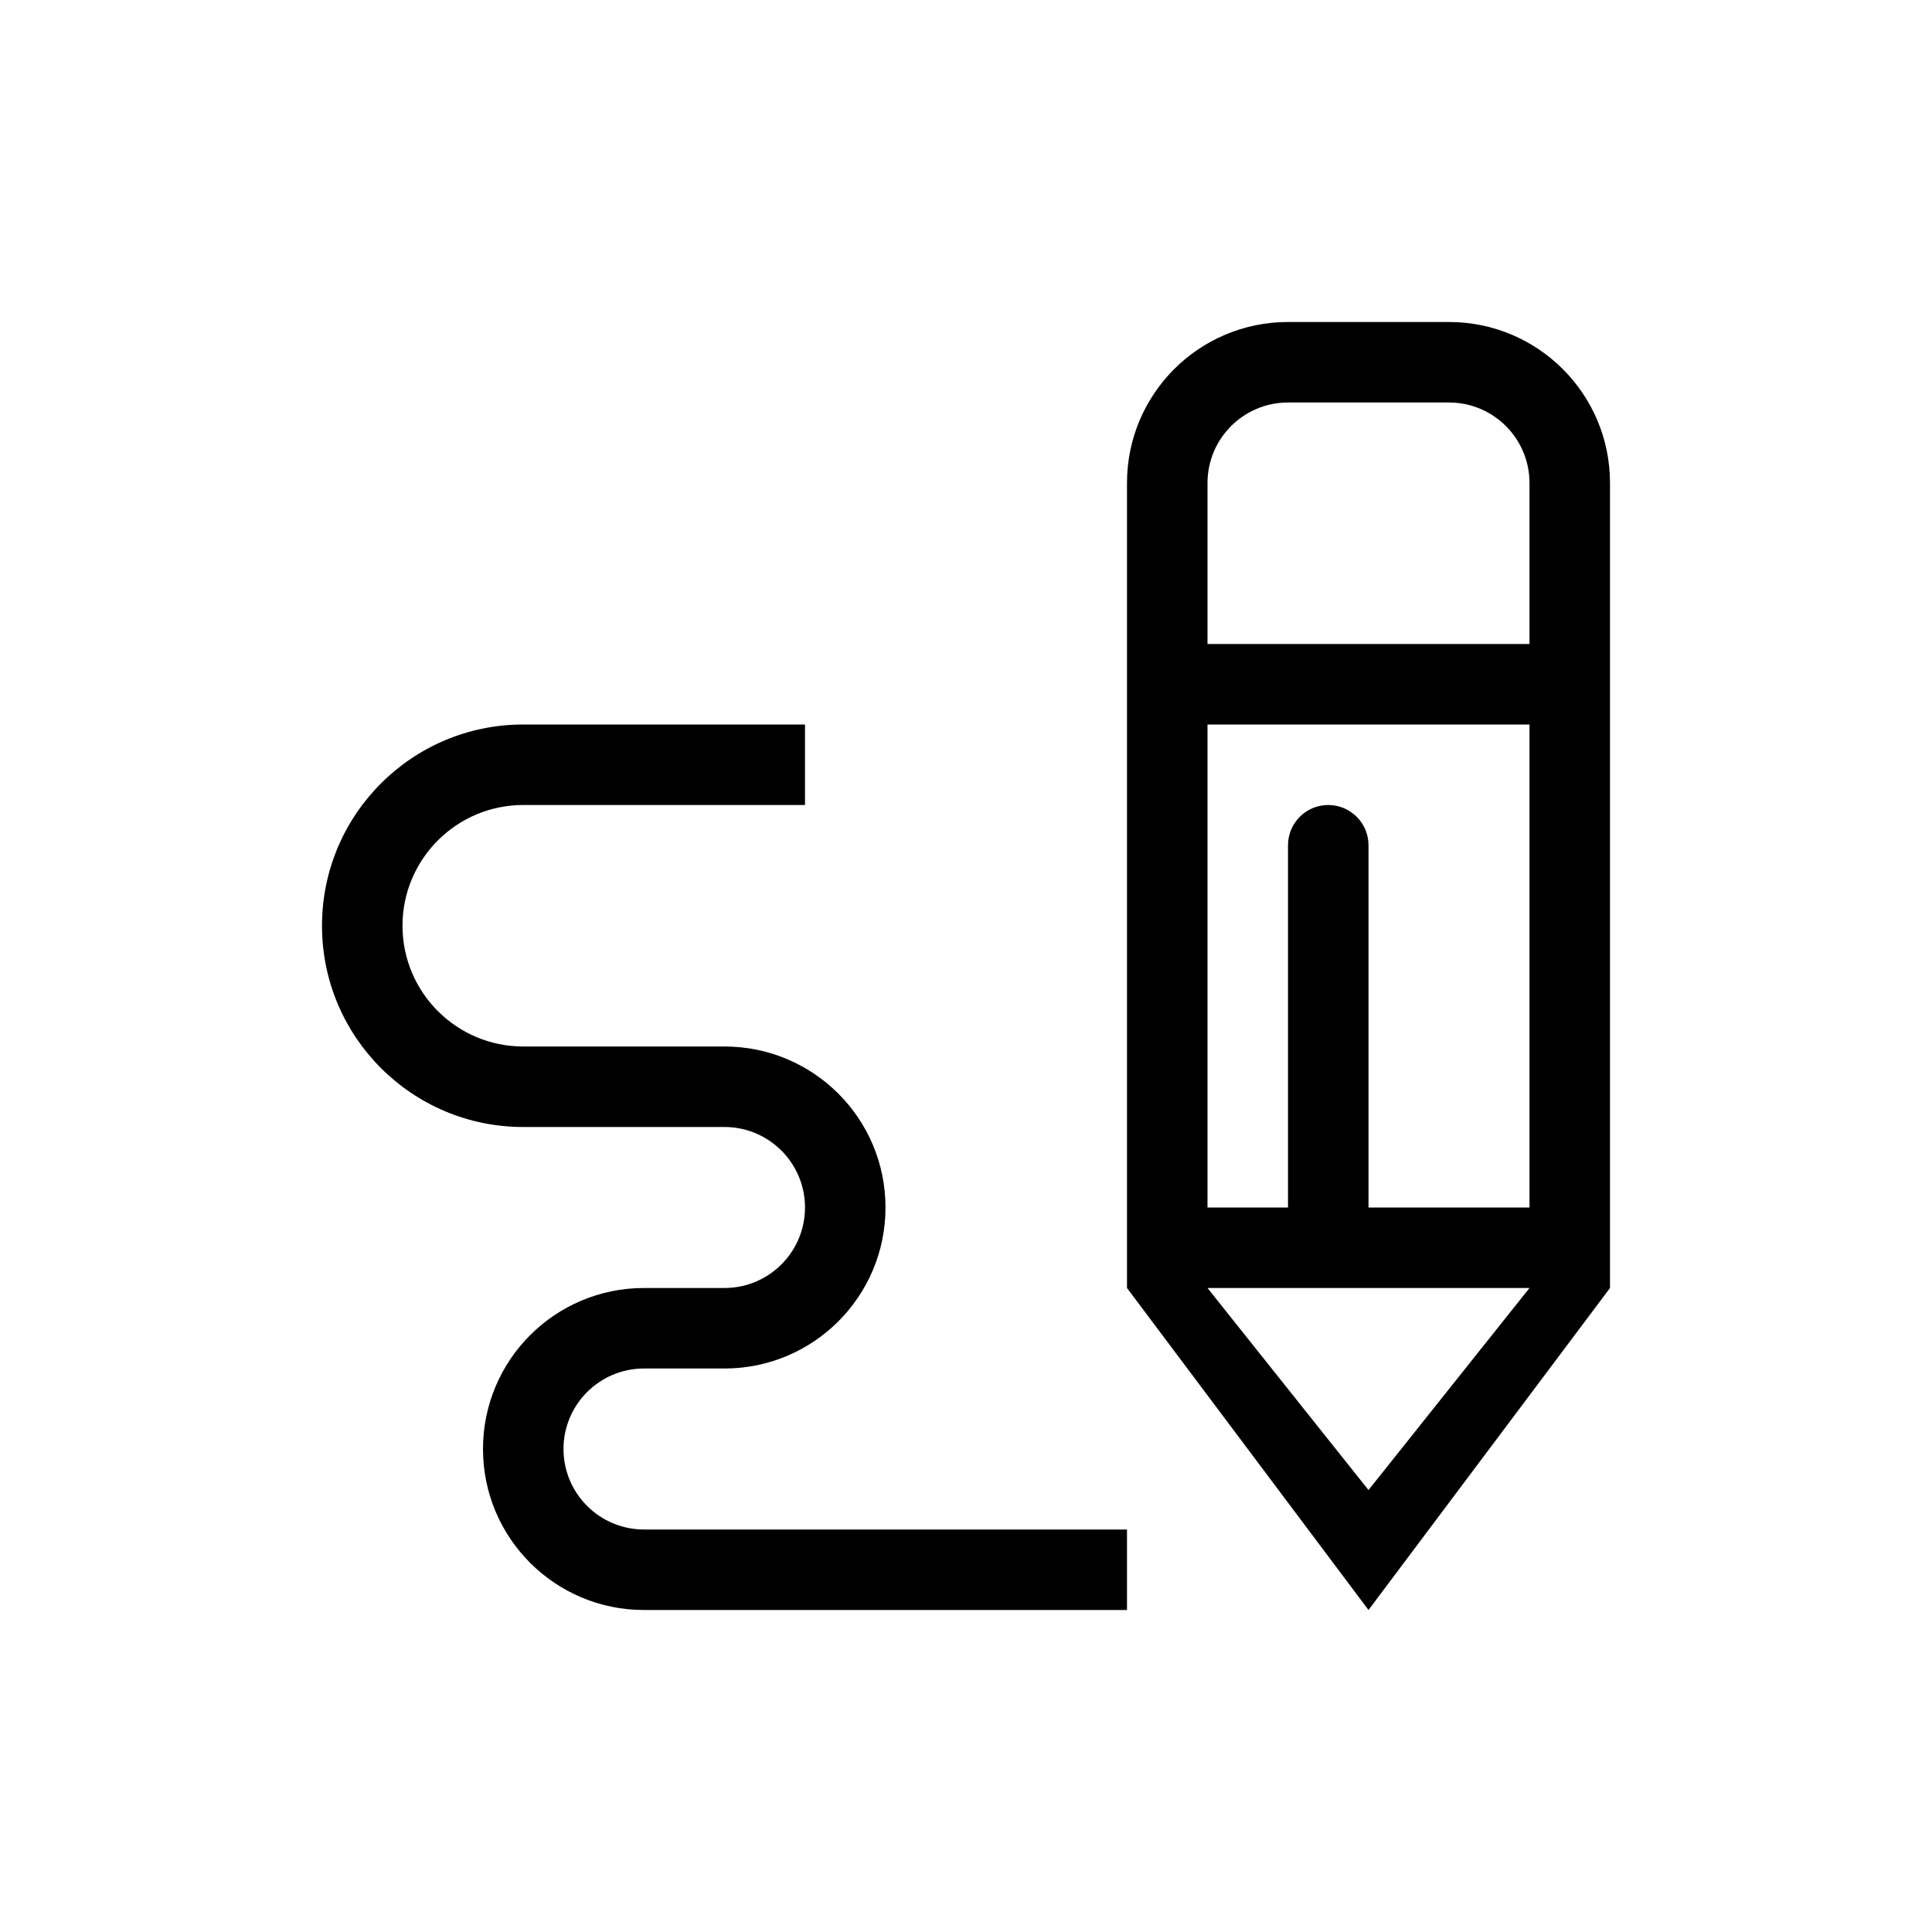
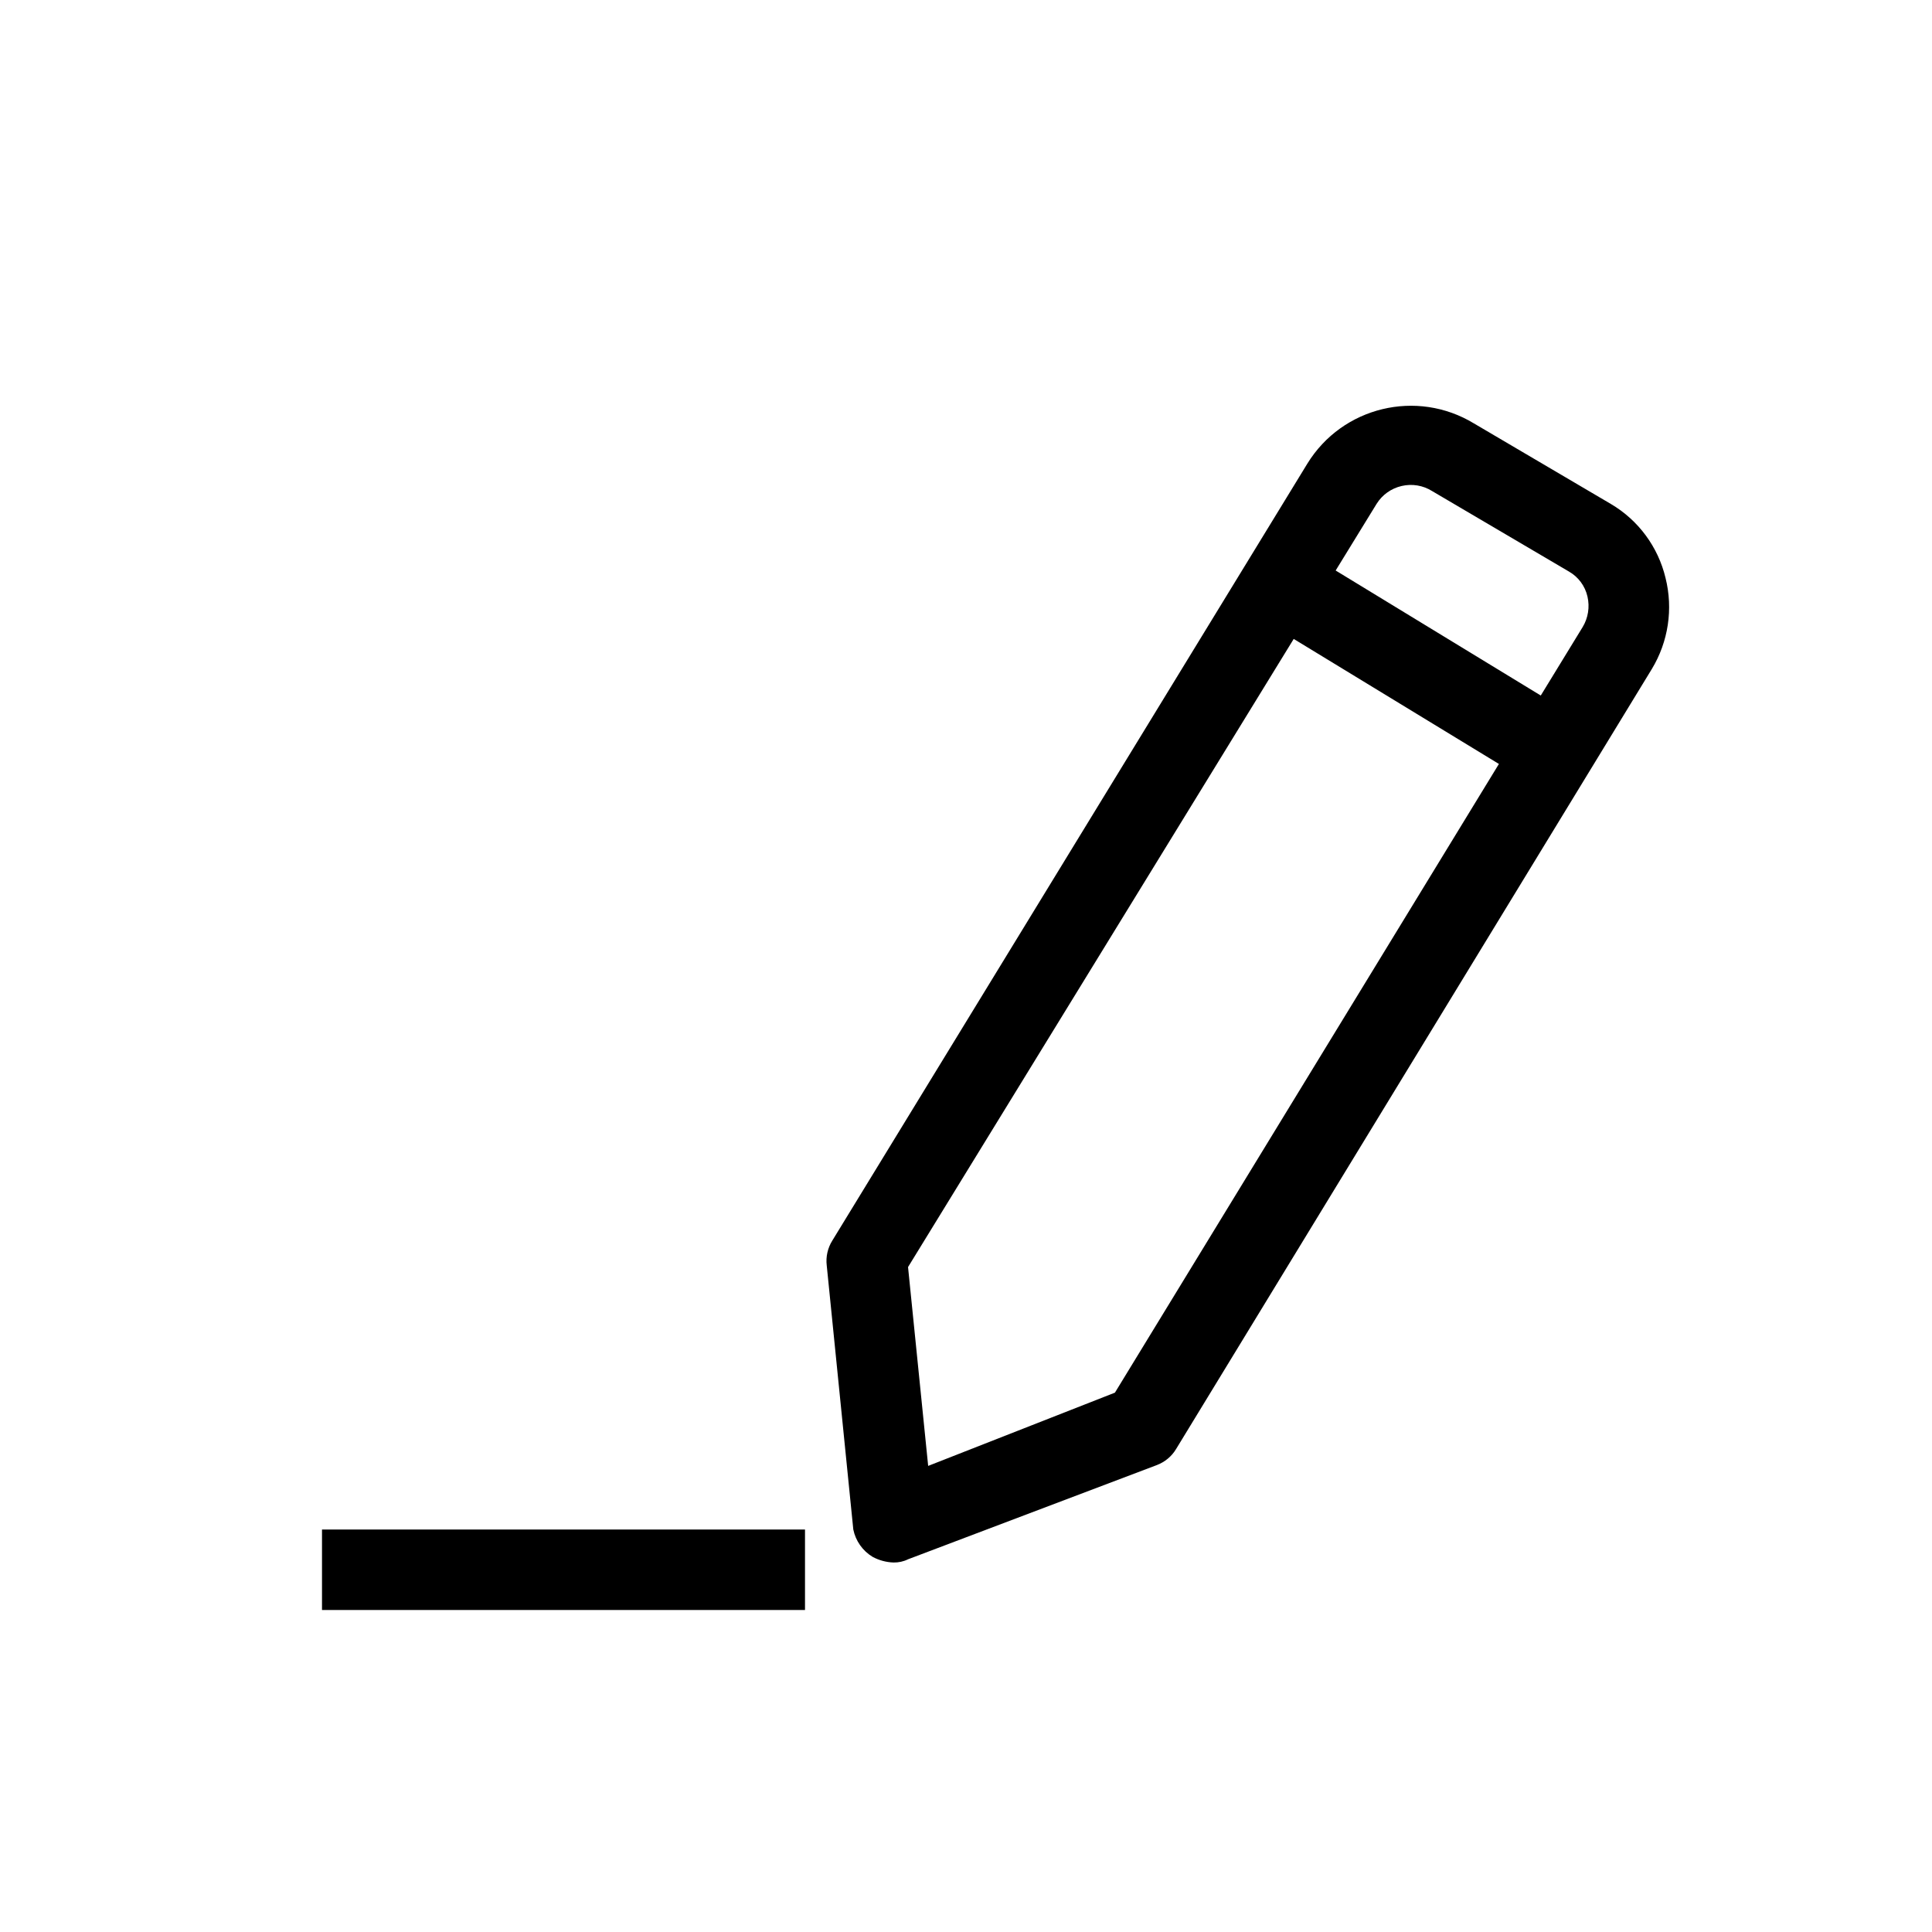
<svg xmlns="http://www.w3.org/2000/svg" width="24" height="24" viewBox="0 0 24 24">
-   <path d="M17,15 L19,15 L19,9 L15,9 L15,15 L16,15 L16,10.5 C16,10.224 16.224,10 16.5,10 C16.776,10 17,10.224 17,10.5 L17,15 Z M19,8 L19,6 C19,5.448 18.552,5 18,5 L16,5 C15.448,5 15,5.448 15,6 L15,8 L19,8 Z M19,16 L15,16 L17,18.51 L19,16 Z M16,4 L18,4 C19.105,4 20,4.895 20,6 L20,16 L17,20 L14,16 L14,6 C14,4.895 14.895,4 16,4 L16,4 Z M6.5,13 L9,13 C10.105,13 11,13.895 11,15 C11,16.105 10.105,17 9,17 L8,17 C7.448,17 7,17.448 7,18 C7,18.552 7.448,19 8,19 L14,19 L14,20 L8,20 C6.895,20 6,19.105 6,18 C6,16.895 6.895,16 8,16 L9,16 C9.552,16 10,15.552 10,15 C10,14.448 9.552,14 9,14 L6.5,14 C5.119,14 4,12.881 4,11.5 C4,10.119 5.119,9 6.5,9 L10,9 L10,10 L6.5,10 C5.672,10 5,10.672 5,11.5 C5,12.328 5.672,13 6.5,13 Z" />
+   <path fill-rule="evenodd" d="M10,19 L10,20 L4,20 L4,19 L10,19 Z M18.31,5.26 L20.01,6.26 C20.352,6.461 20.598,6.794 20.69,7.18 C20.786,7.564 20.725,7.971 20.52,8.31 L14.61,18 C14.555,18.092 14.47,18.162 14.37,18.2 L11.28,19.37 C11.224,19.398 11.162,19.411 11.1,19.41 C11.009,19.407 10.92,19.383 10.84,19.34 C10.716,19.265 10.629,19.142 10.6,19 L10.27,15.72 C10.257,15.612 10.282,15.502 10.34,15.41 L16.24,5.76 C16.675,5.052 17.6,4.829 18.31,5.26 Z M16.071,7.937 L11.28,15.74 L11.53,18.21 L13.85,17.3 L18.62,9.49 L18.62,9.49 L16.071,7.937 Z M17.412,6.037 C17.282,6.067 17.17,6.147 17.1,6.26 L16.592,7.087 L19.14,8.64 L19.66,7.79 C19.729,7.676 19.75,7.54 19.72,7.41 C19.69,7.279 19.607,7.167 19.49,7.1 L17.79,6.1 C17.677,6.029 17.541,6.007 17.412,6.037 Z" />
</svg>
